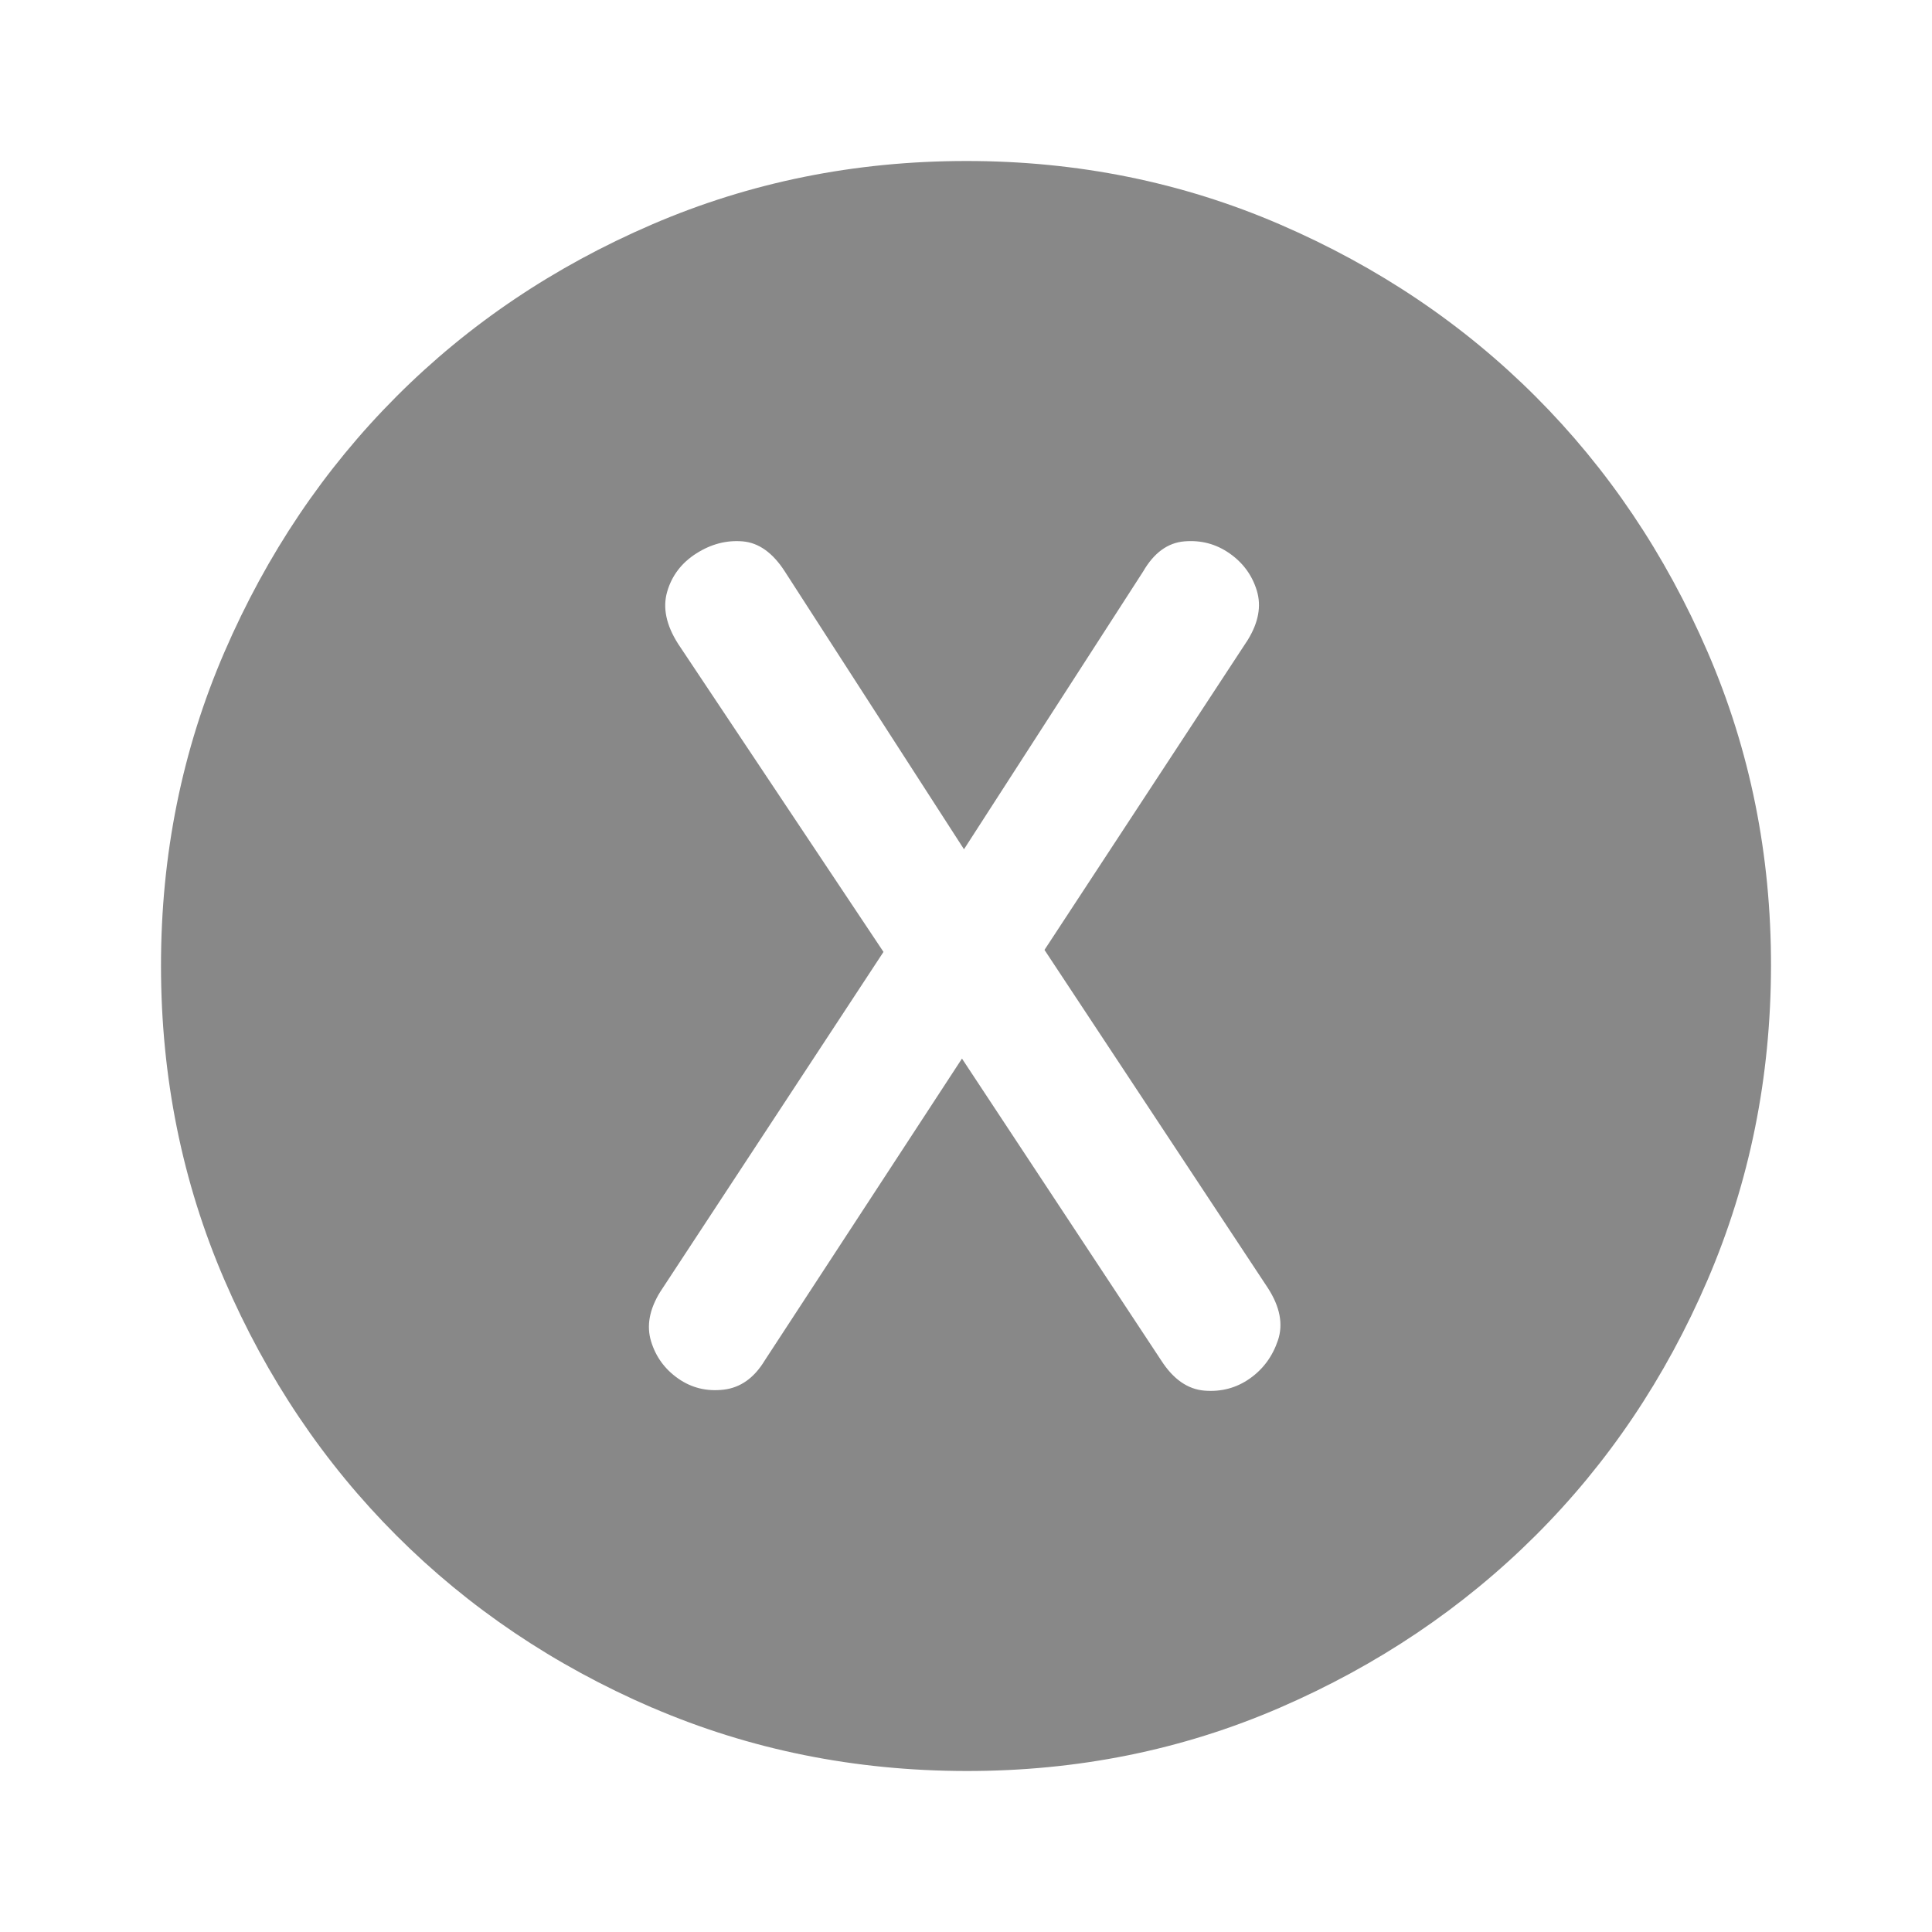
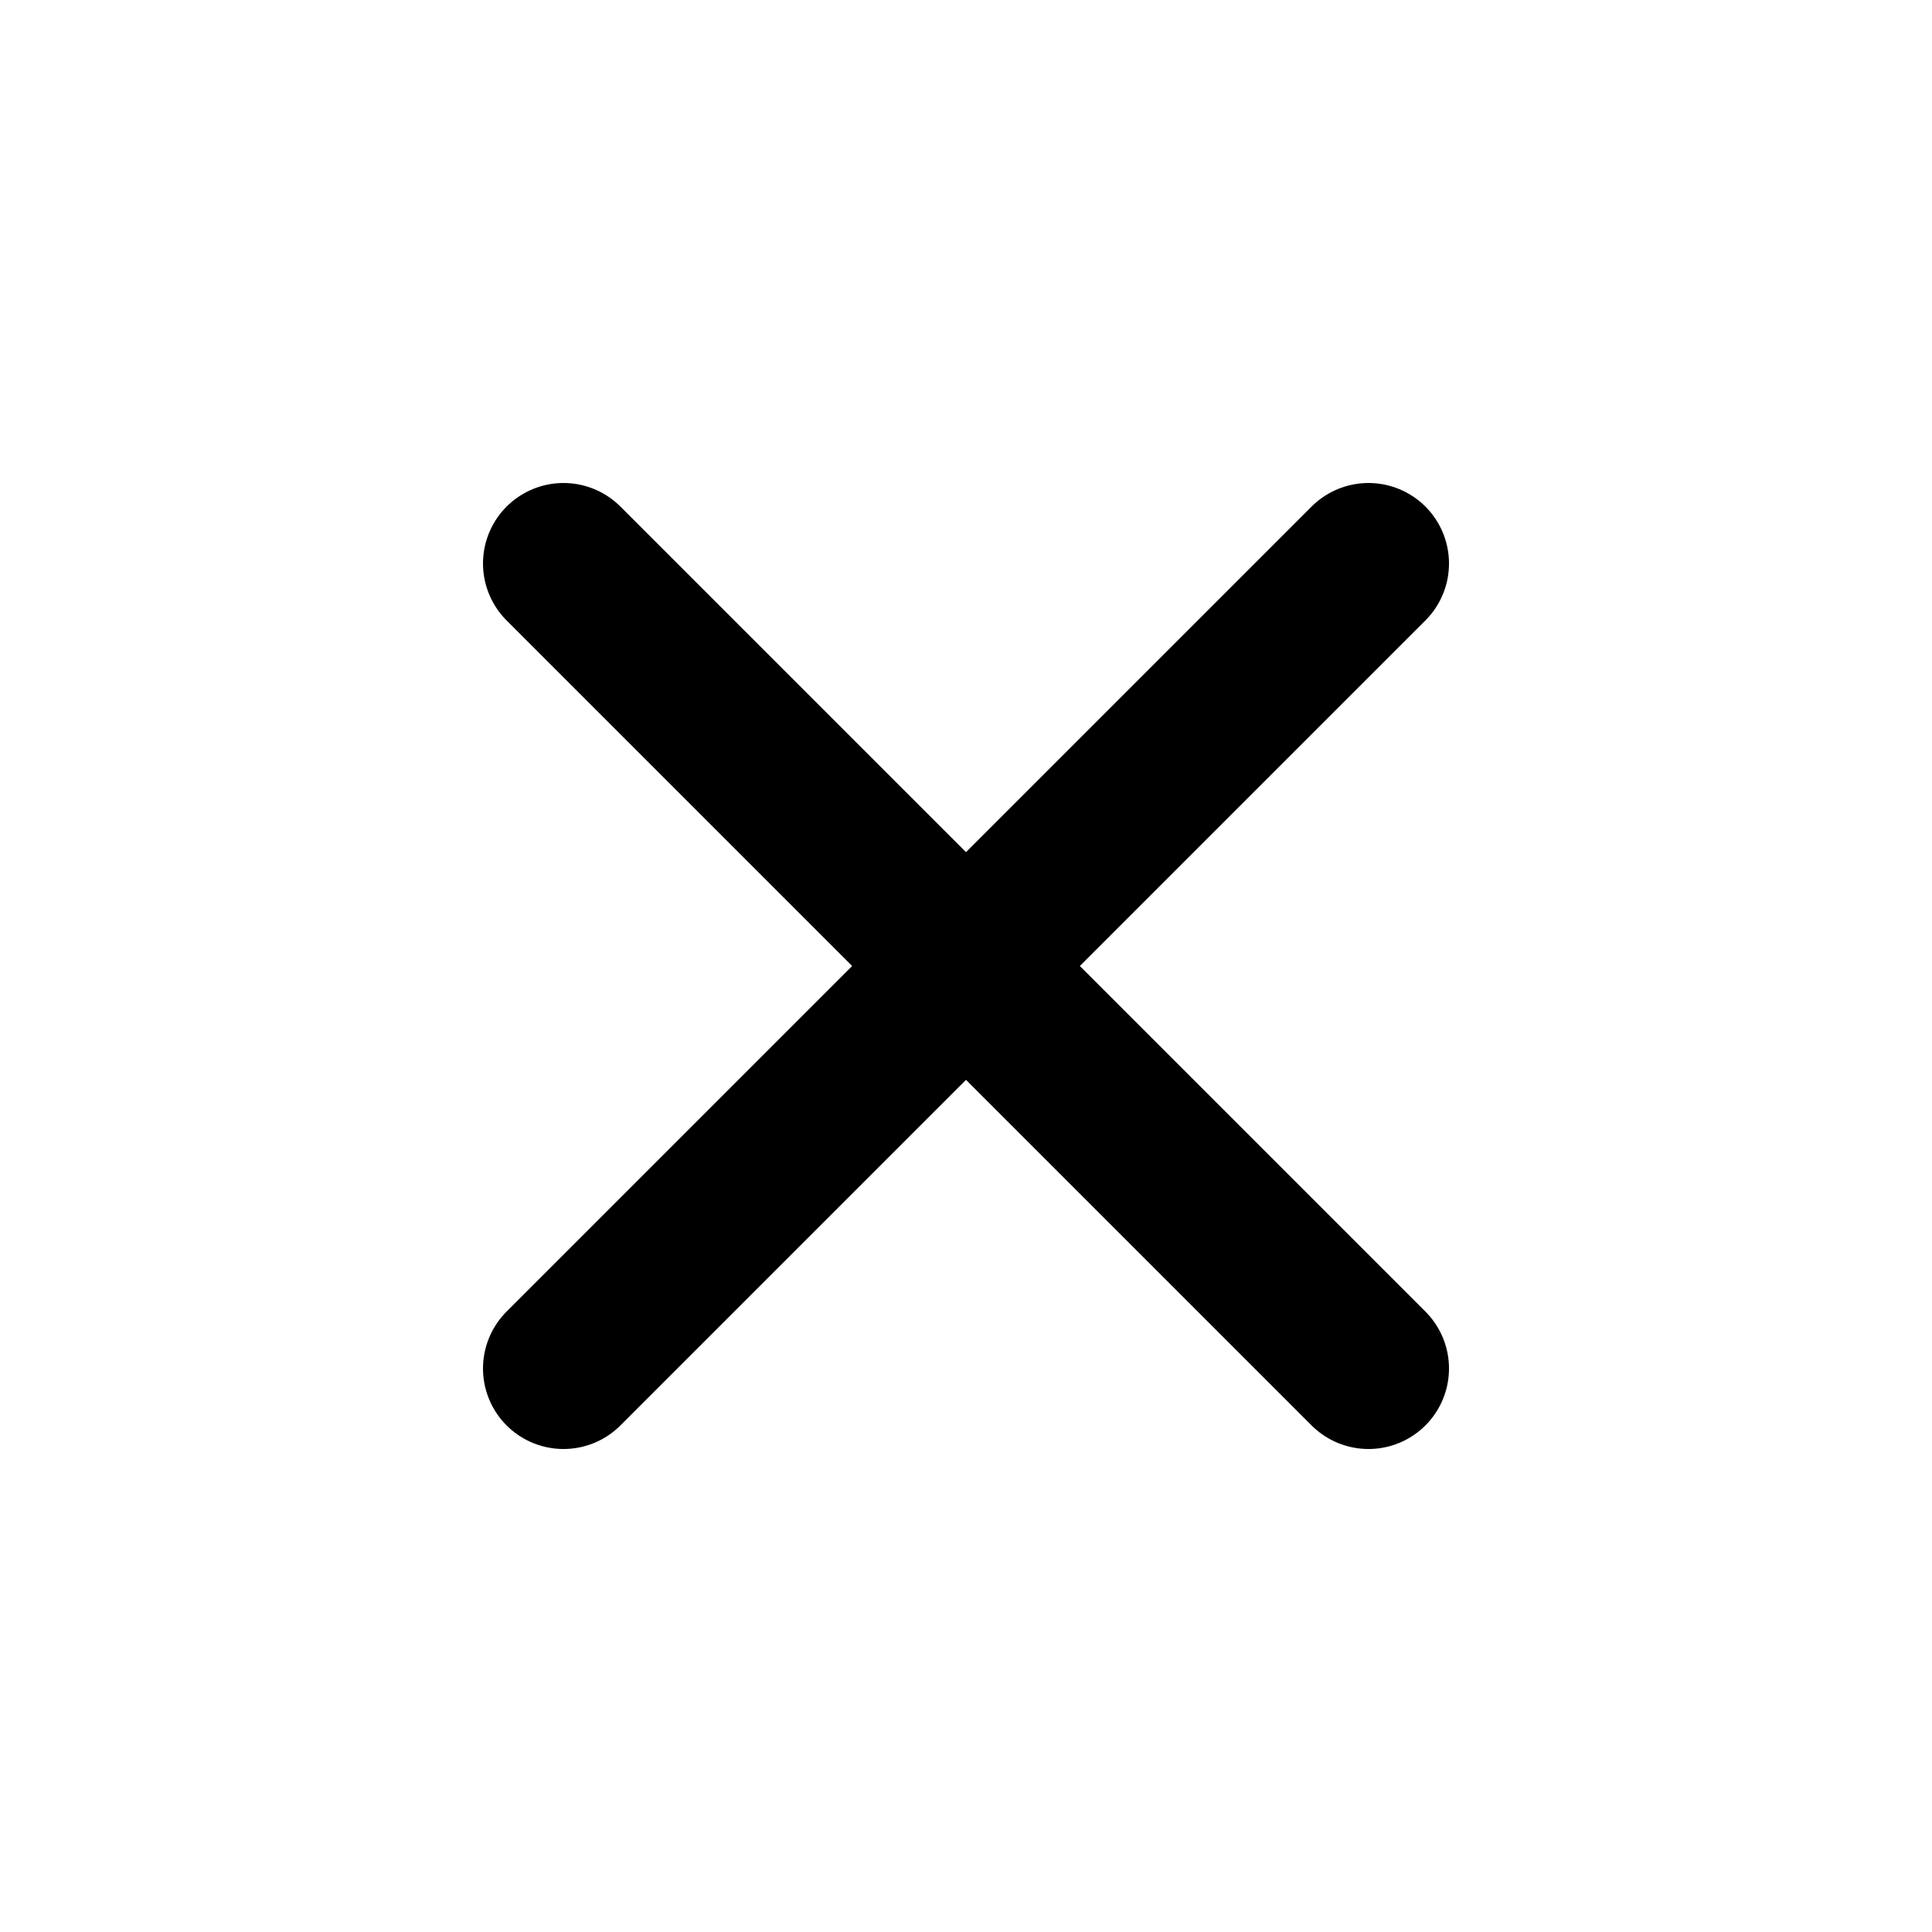
- <svg xmlns="http://www.w3.org/2000/svg" width="32" height="32" viewBox="0 0 24 24">
-   <path fill="#888888" d="m11.95 13.15l2.475 3.75q.225.35.538.375t.562-.15t.35-.475t-.125-.65l-2.775-4.2L15.5 7.95q.2-.325.113-.612t-.338-.463t-.562-.15t-.513.375l-2.225 3.45L9.75 7.1q-.225-.35-.525-.375t-.575.15t-.362.475t.137.65l2.55 3.825L8.2 16.05q-.2.325-.112.613t.337.462t.563.138t.512-.363zM8.1 21.213q-1.825-.788-3.175-2.138T2.788 15.9T2 12t.788-3.9t2.137-3.175T8.1 2.788T12 2t3.9.788t3.175 2.137T21.213 8.1T22 12t-.788 3.9t-2.137 3.175t-3.175 2.138T12 22t-3.9-.788" />
+ <svg xmlns="http://www.w3.org/2000/svg" viewBox="0 0 24 24">
+   <path fill="none" stroke="currentColor" stroke-linecap="round" stroke-linejoin="round" stroke-width="2" d="m7 7l10 10M7 17L17 7" />
</svg>
